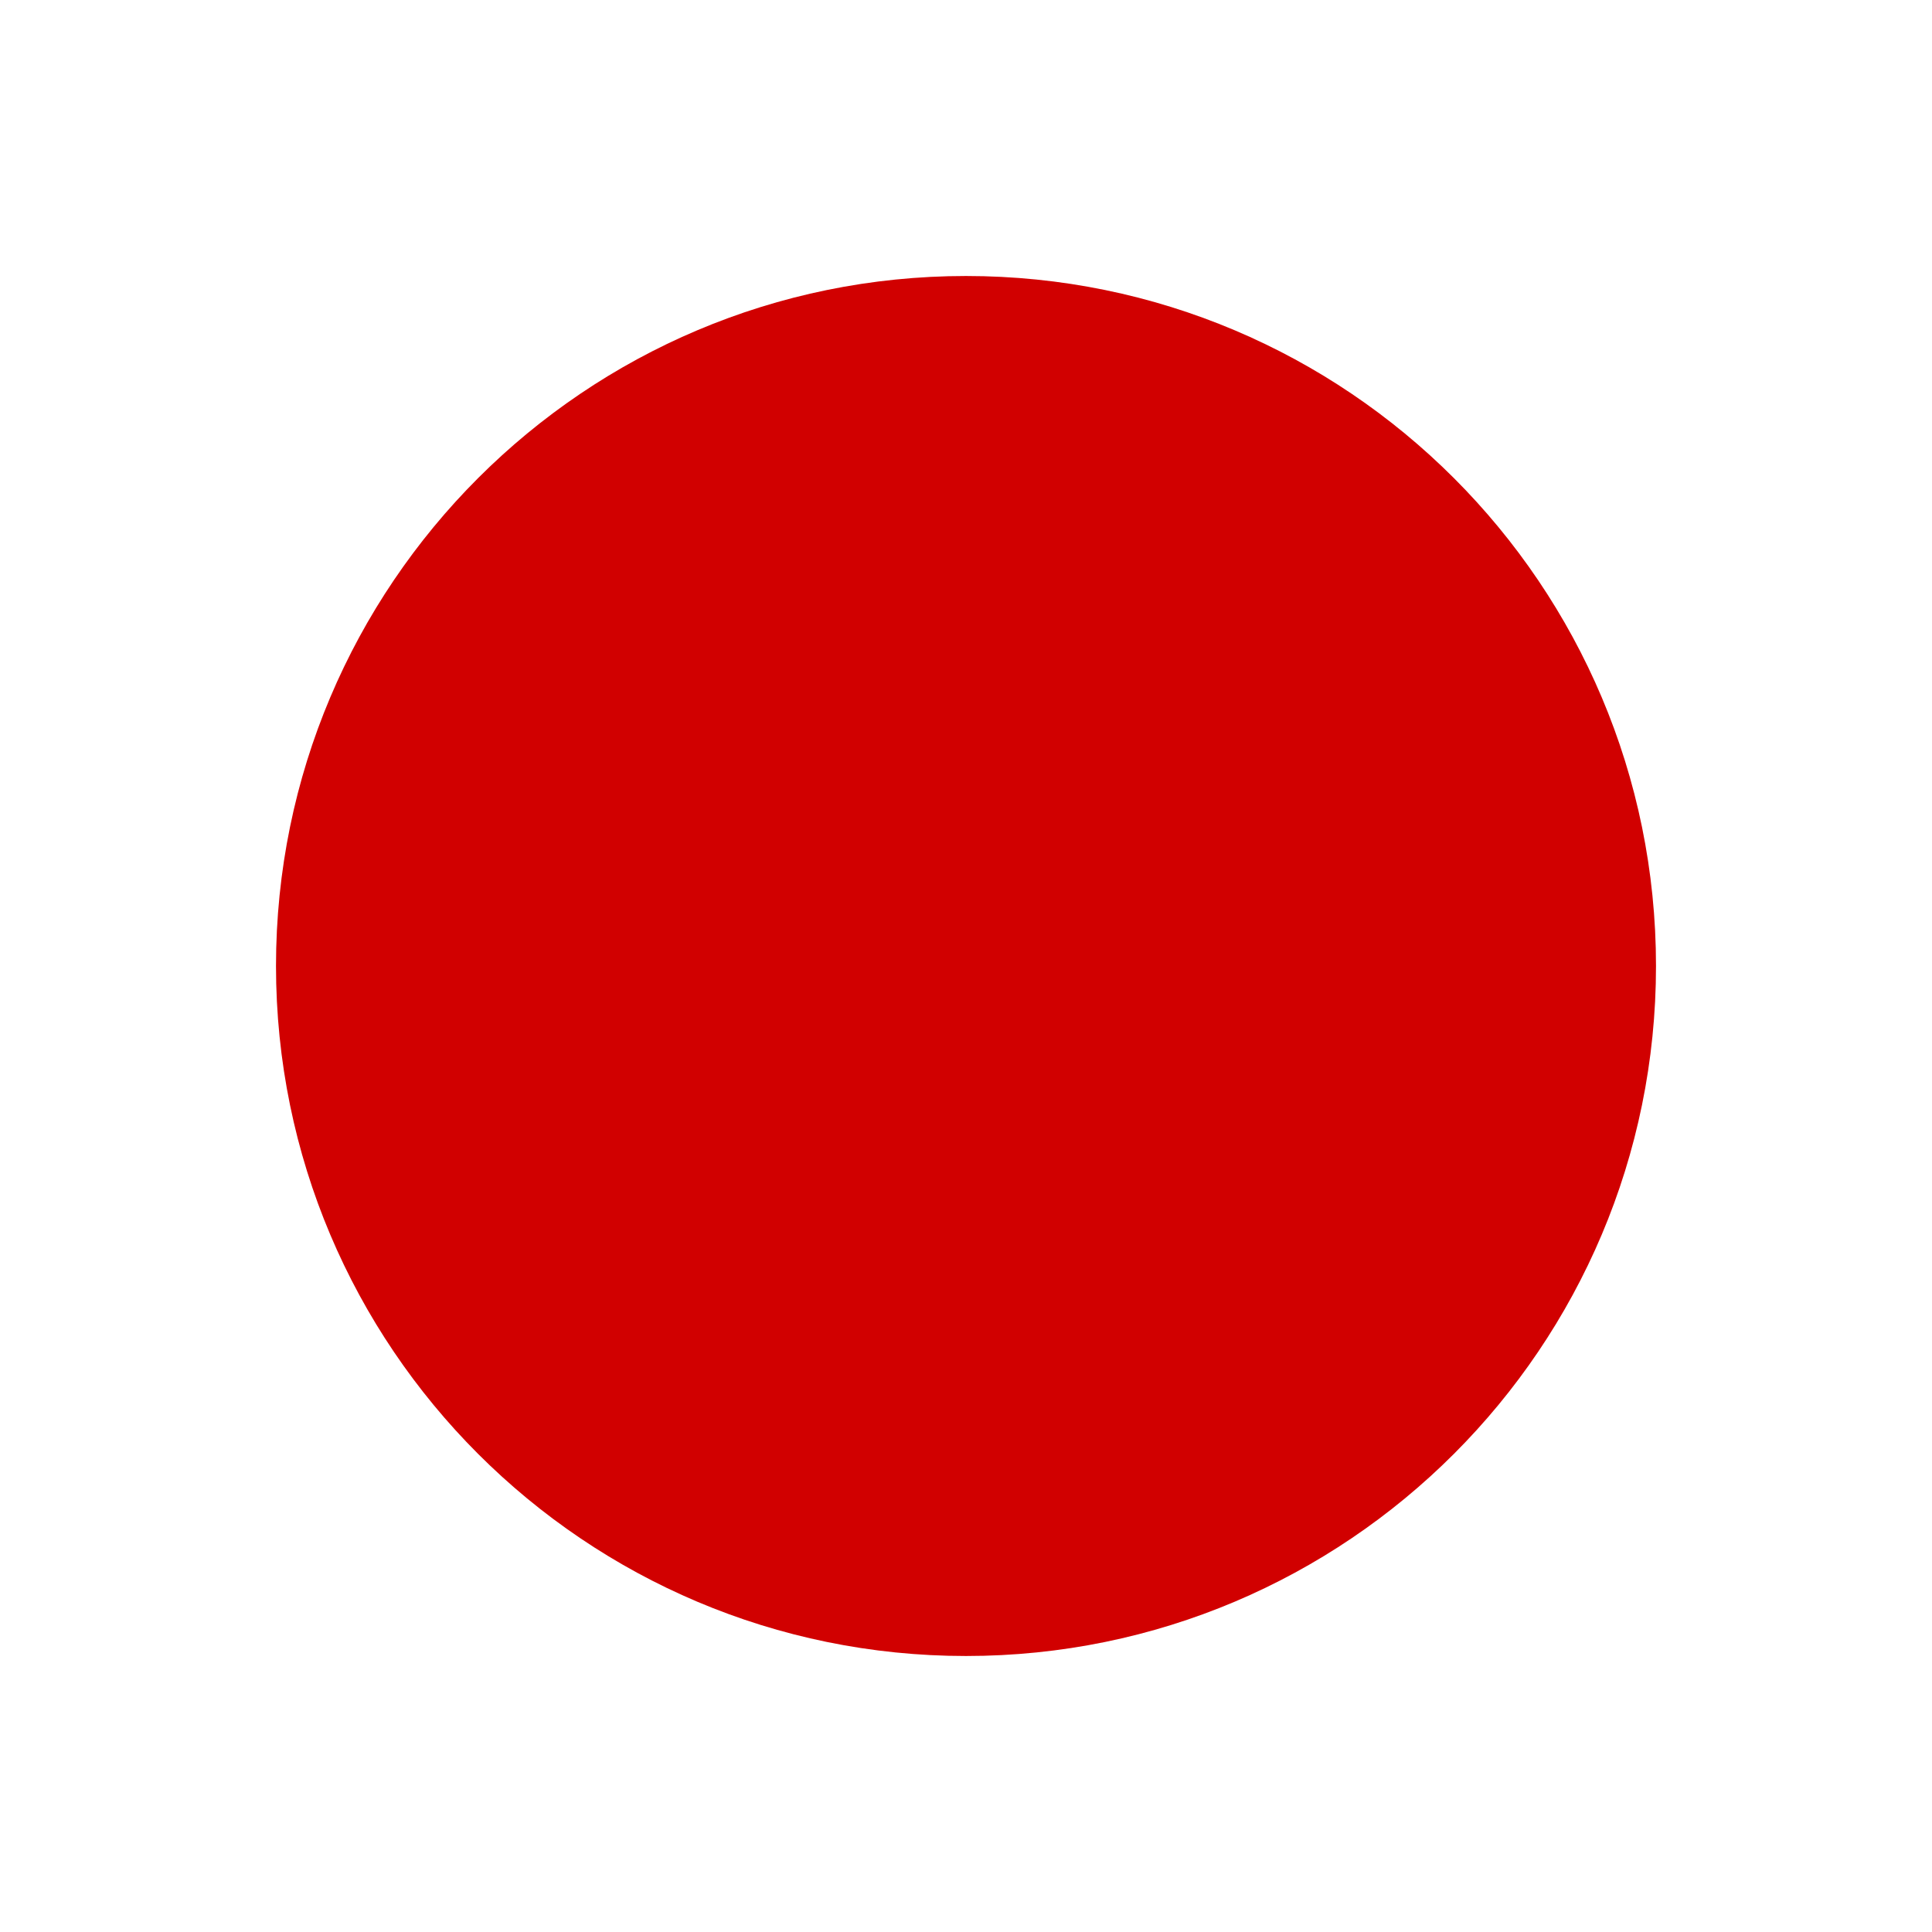
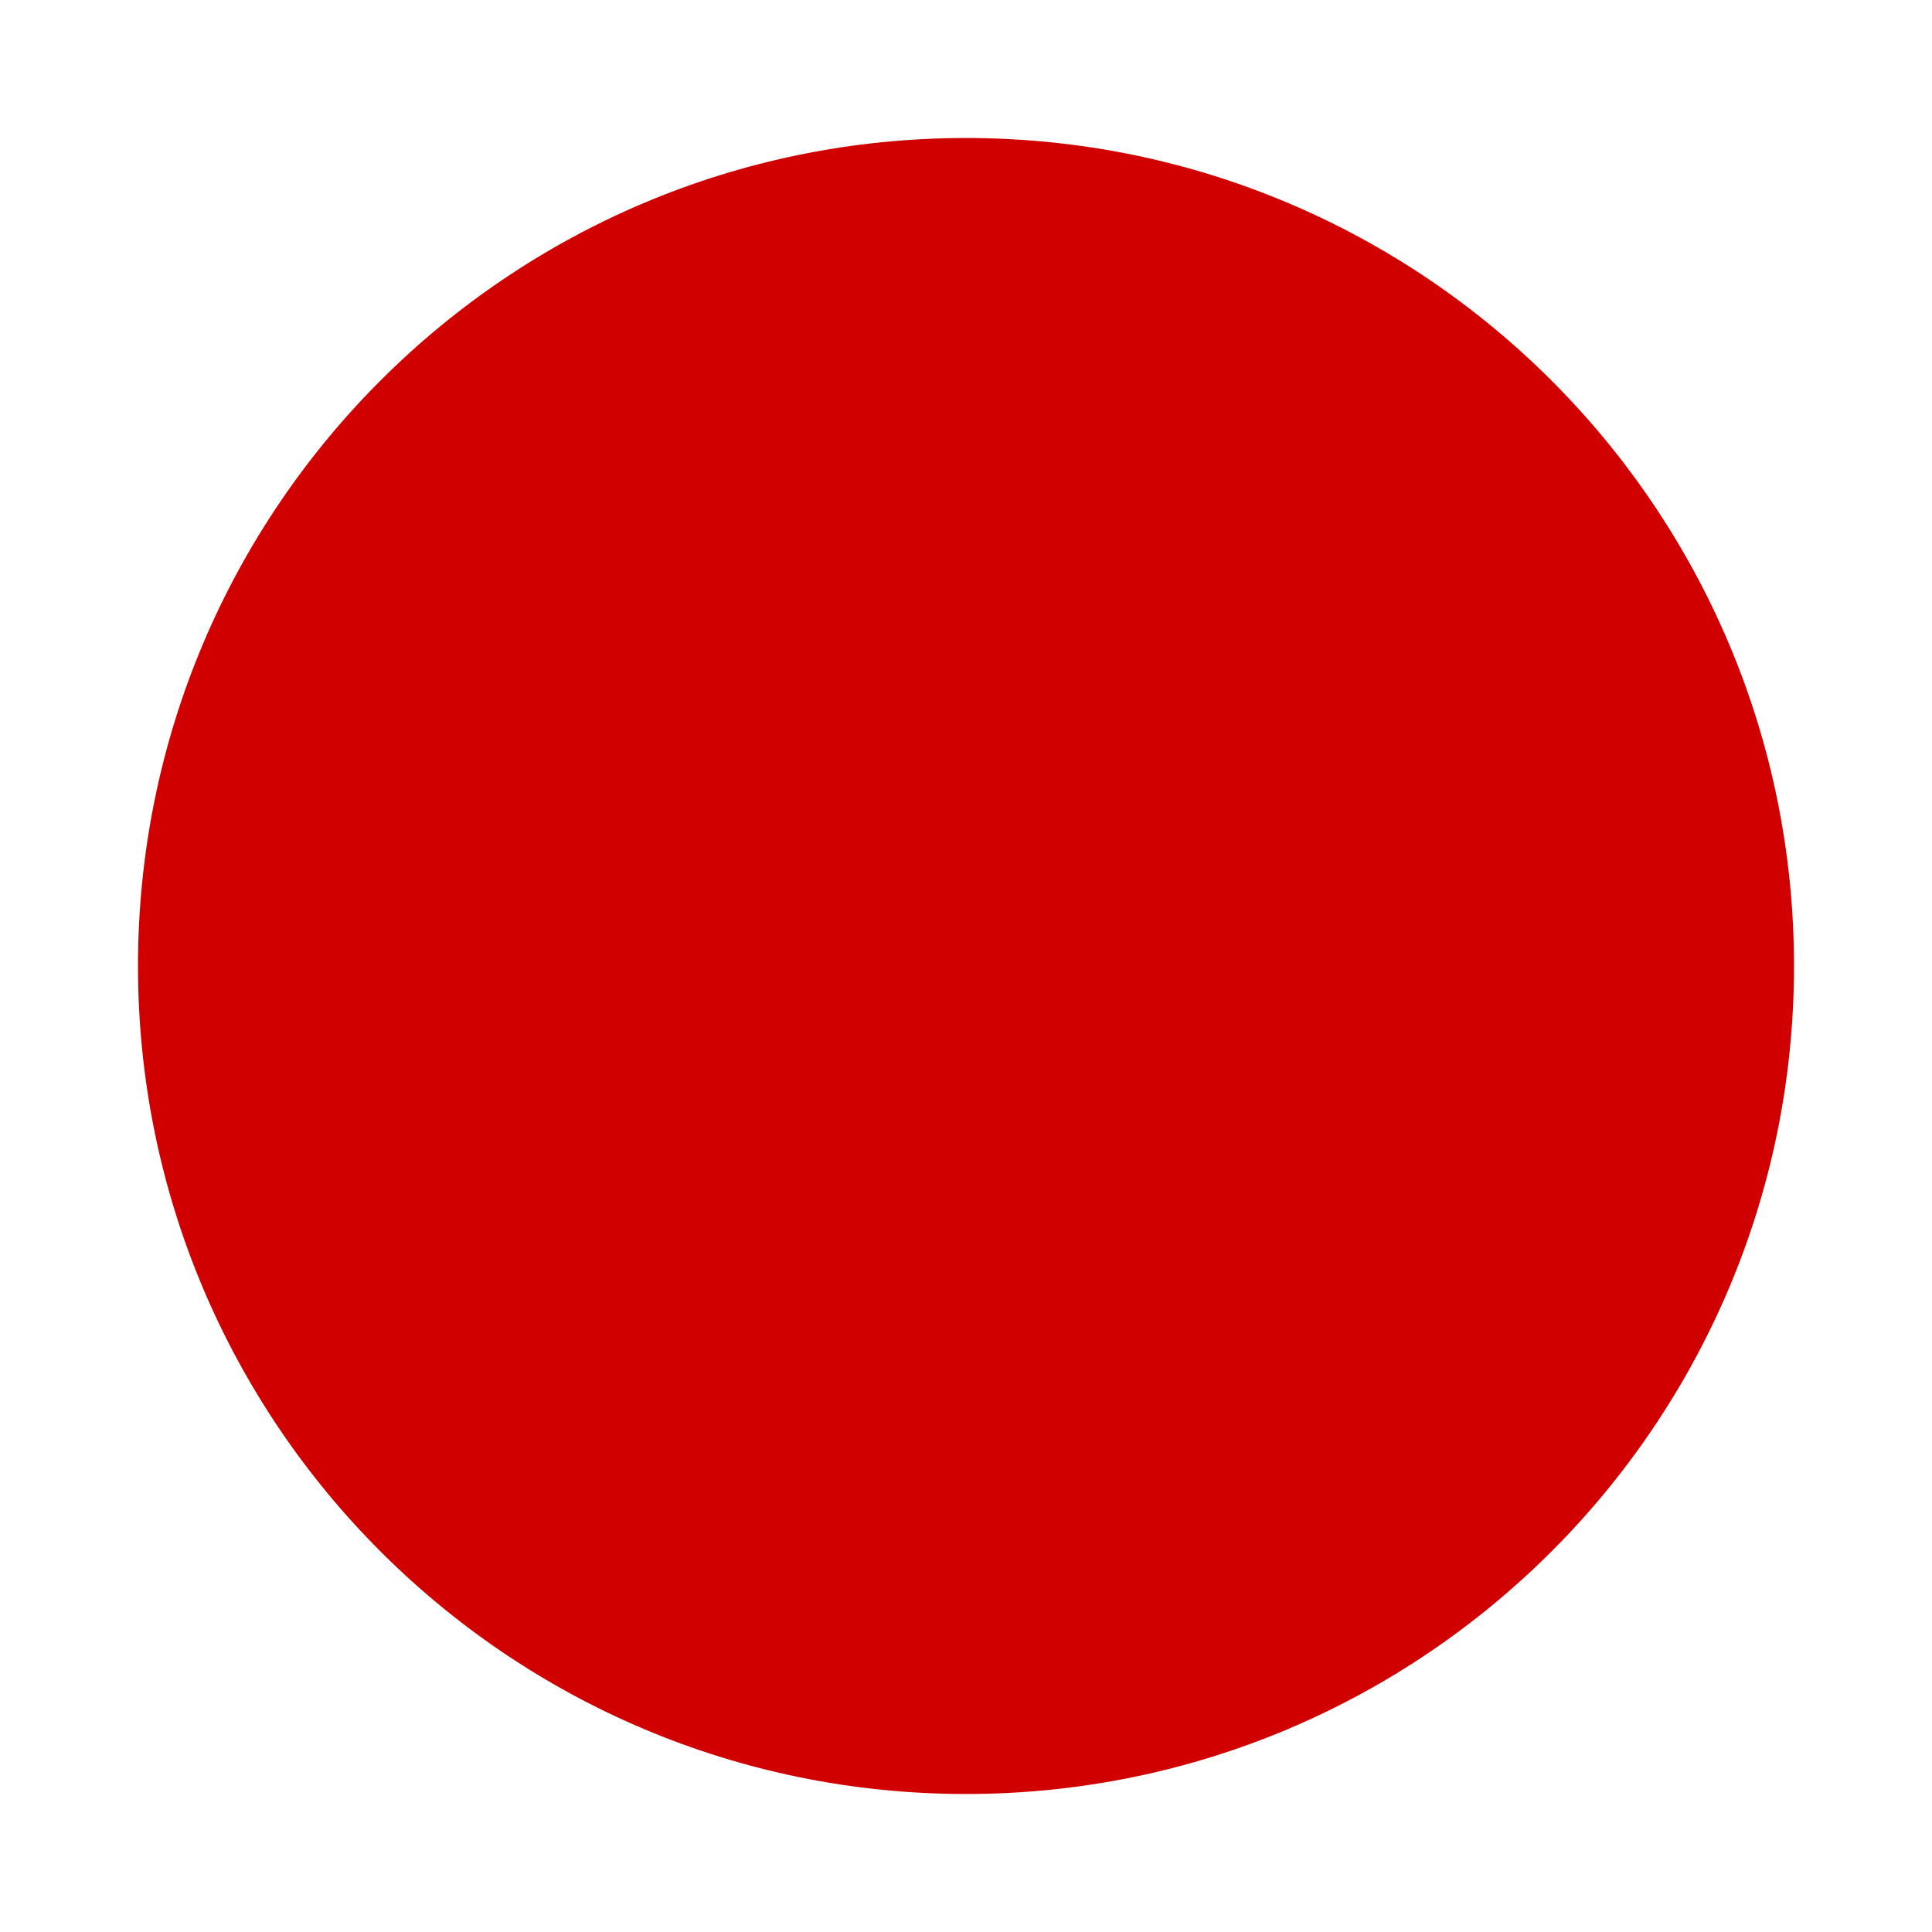
- <svg xmlns="http://www.w3.org/2000/svg" width="800px" height="800px" viewBox="-44.8 -44.8 537.60 537.60" id="svg2" version="1.1" fill="#d10000" stroke="#d10000">
+ <svg xmlns="http://www.w3.org/2000/svg" width="800px" height="800px" viewBox="0 0 448 448" id="svg2" version="1.1" fill="#d10000" stroke="#d10000">
  <g id="SVGRepo_bgCarrier" stroke-width="0" />
-   <g id="SVGRepo_tracerCarrier" stroke-linecap="round" stroke-linejoin="round" stroke="#CCCCCC" stroke-width="17.024" />
+   <g id="SVGRepo_tracerCarrier" stroke-linecap="round" stroke-linejoin="round" />
  <g id="SVGRepo_iconCarrier">
    <defs id="defs4" />
    <g id="layer1" transform="translate(0,-604.3622)">
      <circle style="fill-opacity:1;stroke:none;stroke-width:30;stroke-linecap:round;stroke-miterlimit:4;stroke-dasharray:none;stroke-opacity:1" id="path3334" cx="224" cy="828.362" r="192" />
    </g>
  </g>
</svg>
